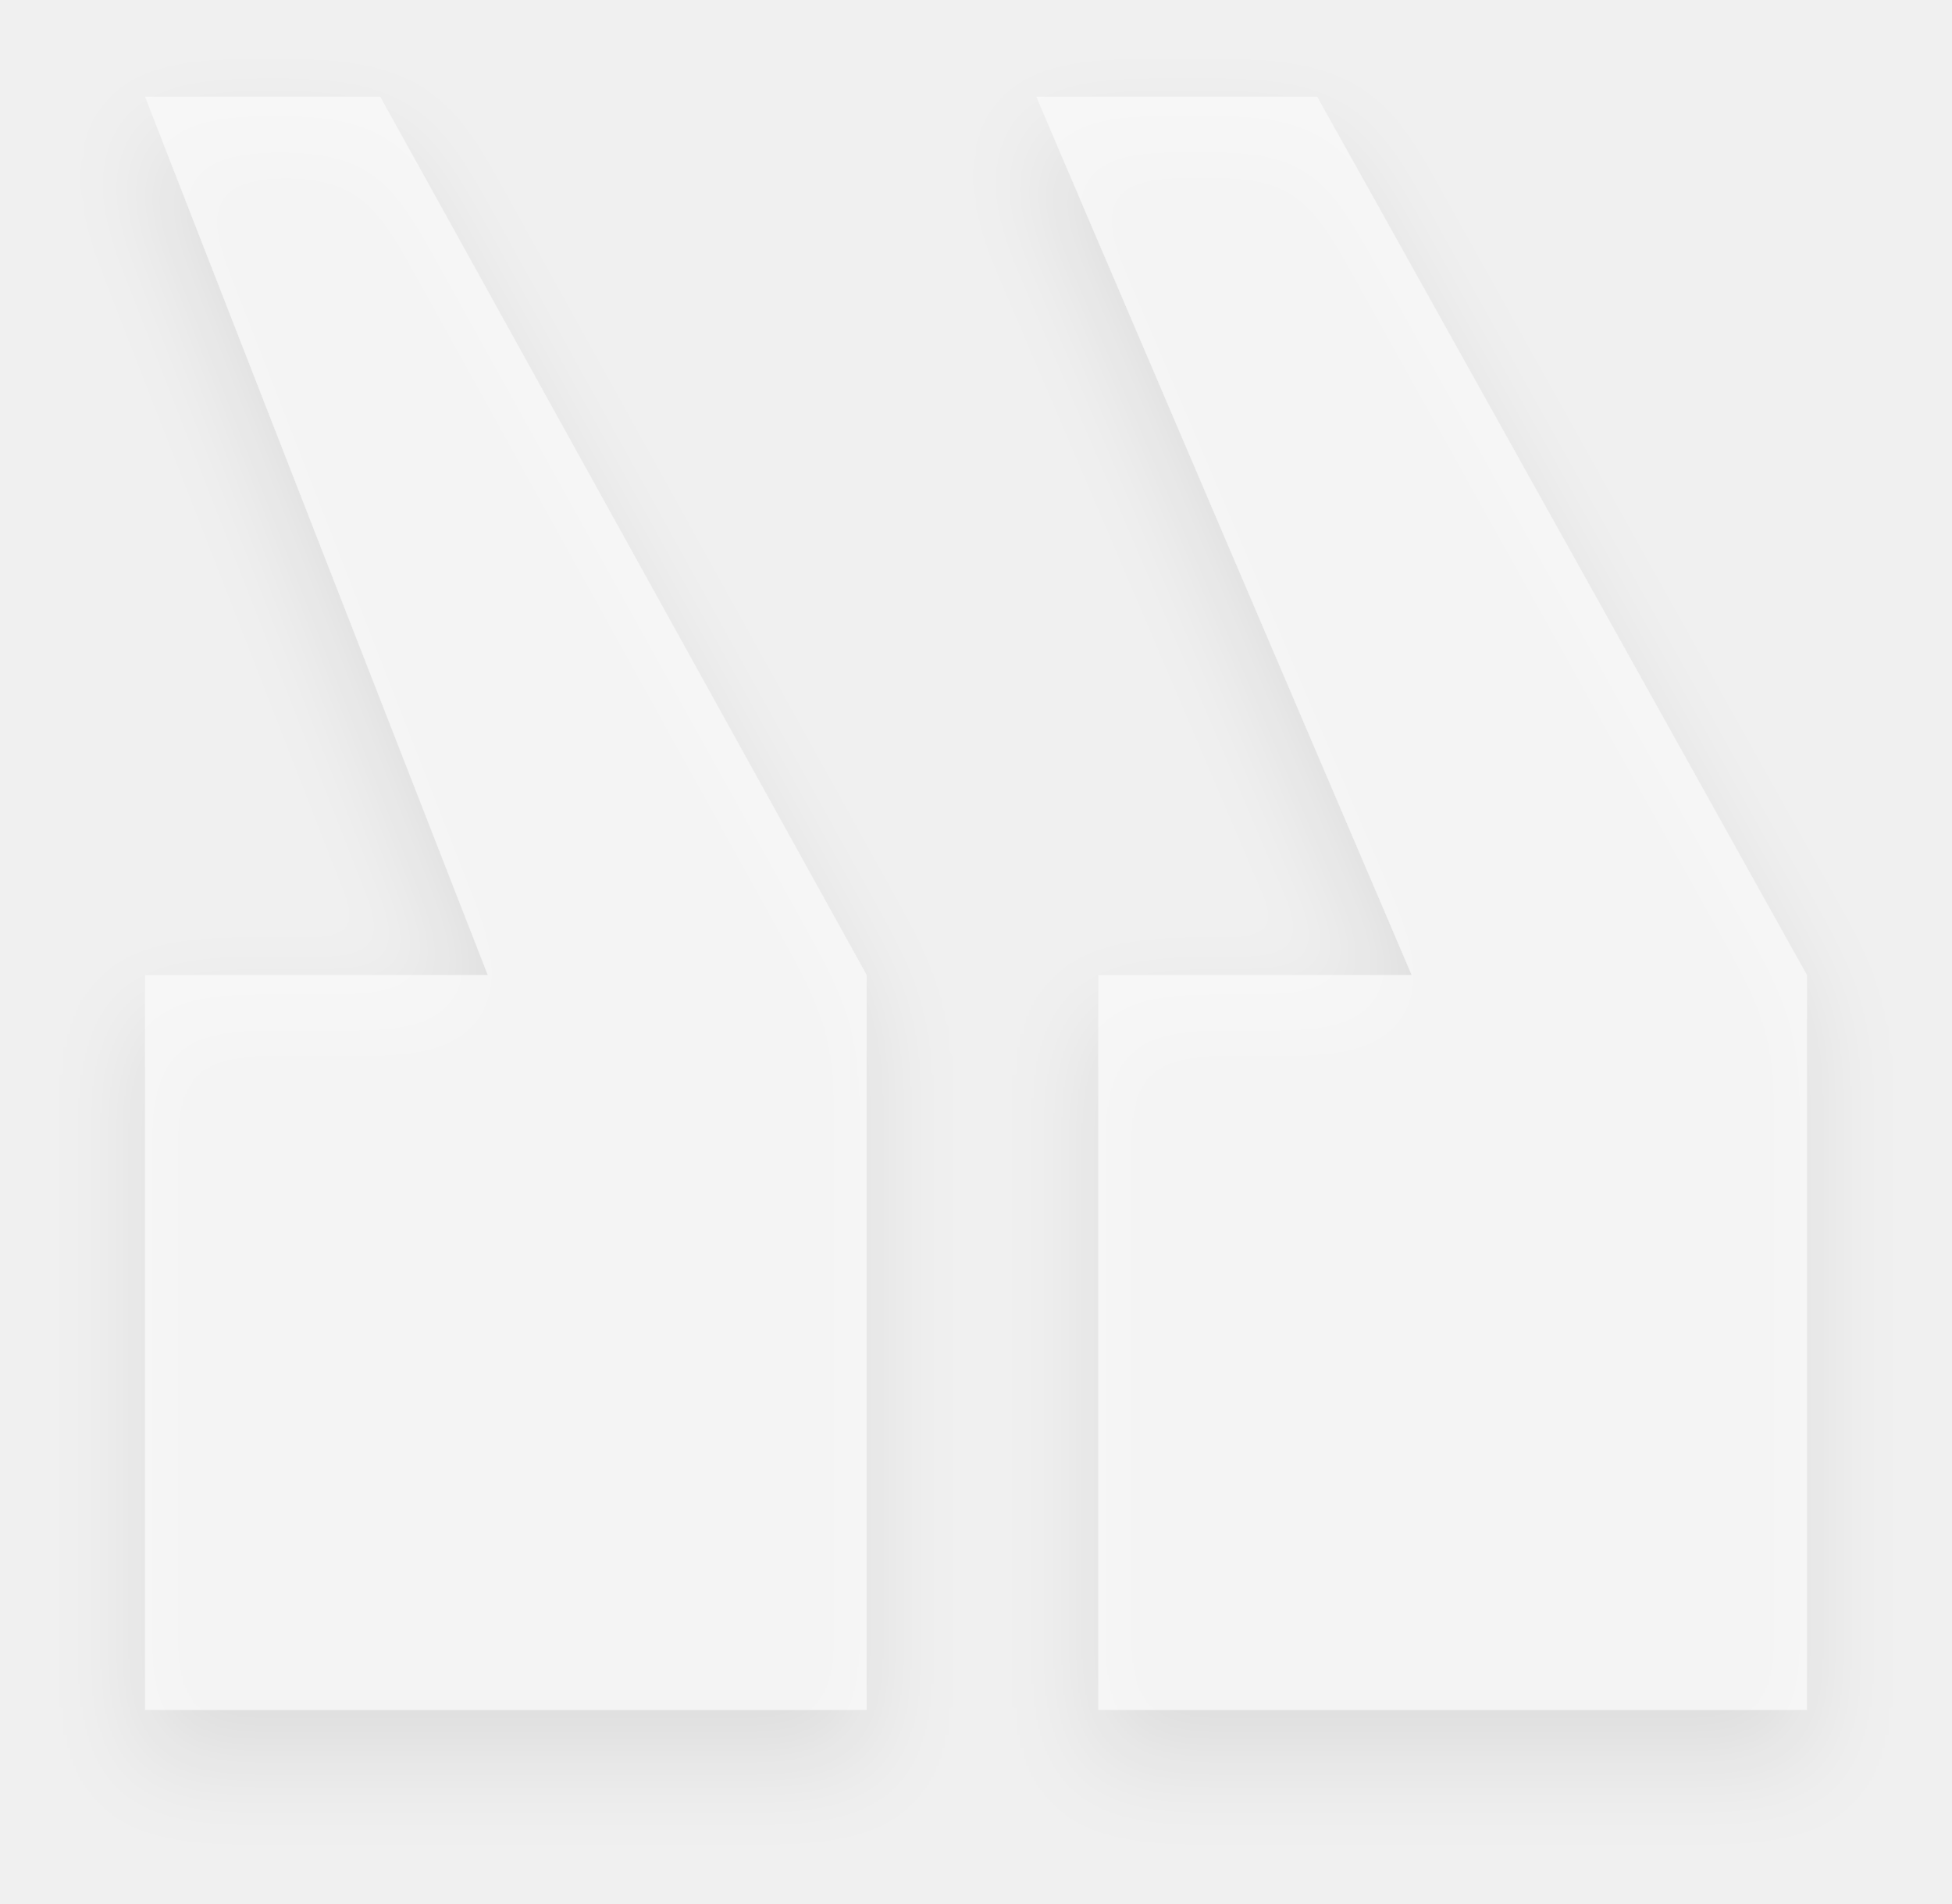
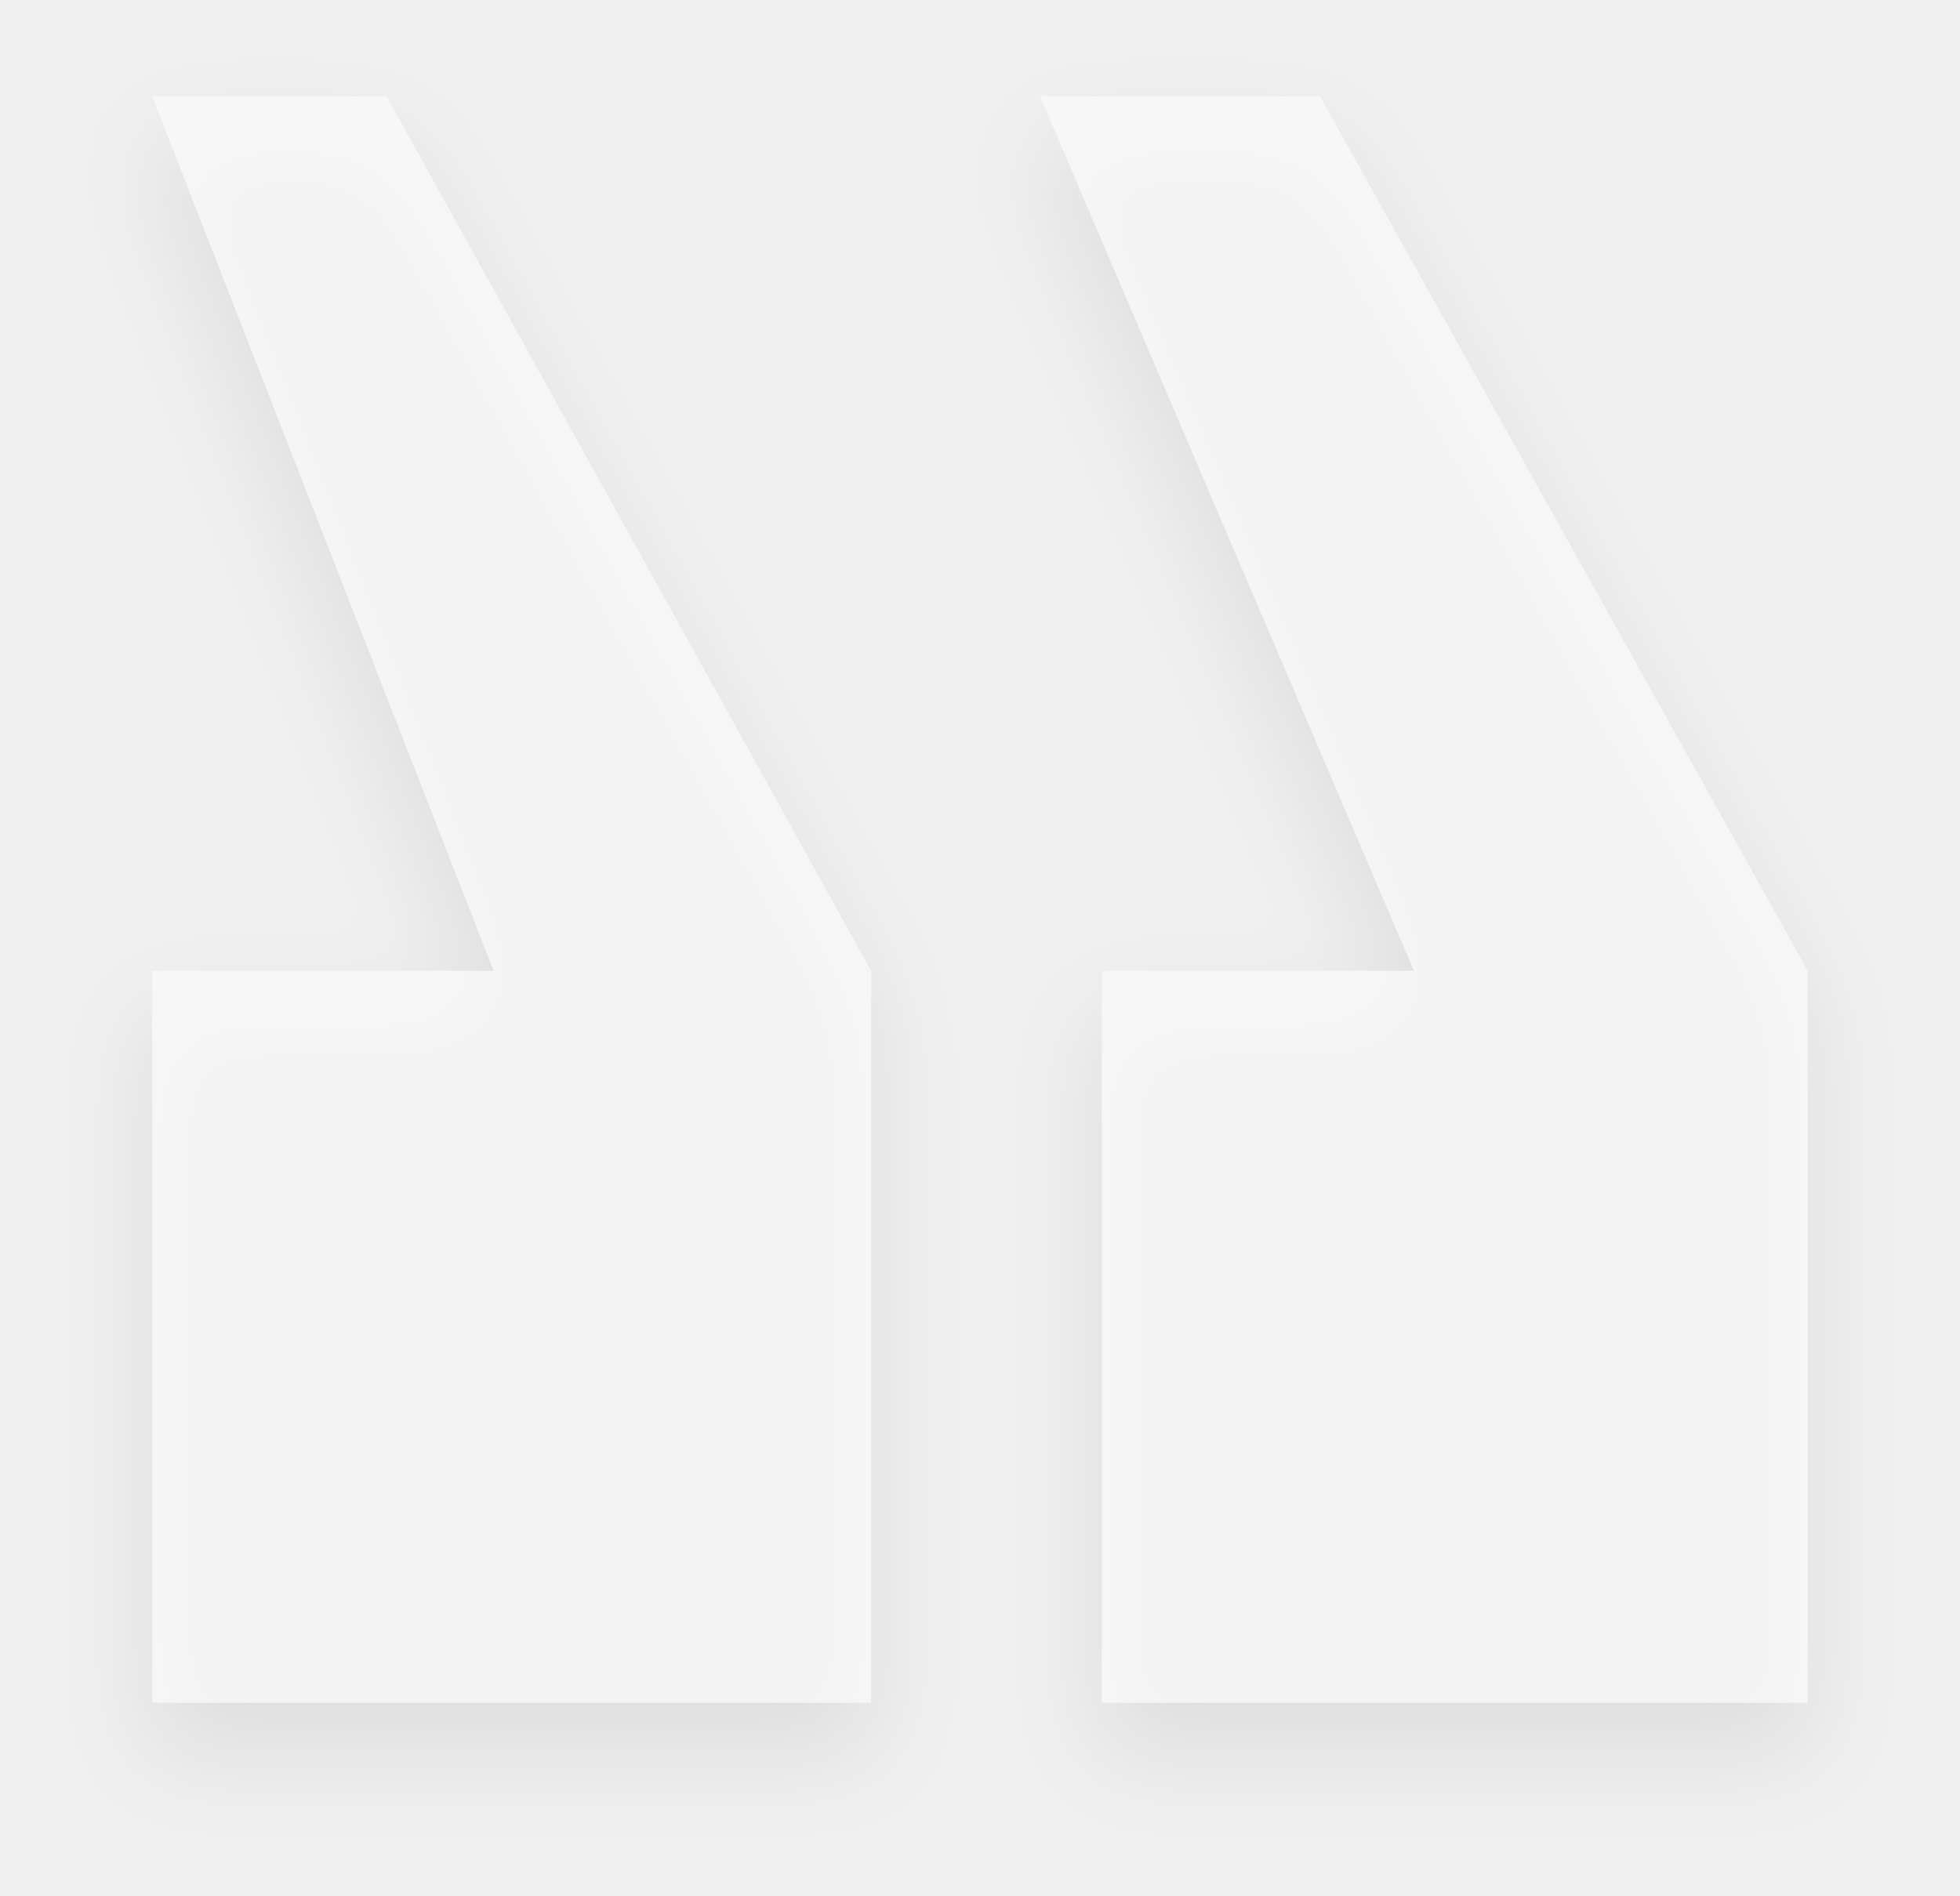
- <svg xmlns="http://www.w3.org/2000/svg" width="121.036" height="118" viewBox="0 0 121.036 118">
+ <svg xmlns="http://www.w3.org/2000/svg" width="122" height="118" viewBox="0 0 121.036 118">
  <defs>
-     <filter id="quote" x="0" y="0" width="121.036" height="118" filterUnits="userSpaceOnUse">
-       <feOffset dy="3" input="SourceAlpha" />
-       <feGaussianBlur stdDeviation="3" result="blur" />
-       <feFlood flood-opacity="0.161" />
-       <feComposite operator="in" in2="blur" />
+     <filter id="A" x="0" y="0" width="121.036" height="118" filterUnits="userSpaceOnUse">
+       <feOffset dy="3" />
+       <feGaussianBlur stdDeviation="3" result="A" />
+       <feFlood flood-opacity=".16" />
+       <feComposite operator="in" in2="A" />
      <feComposite in="SourceGraphic" />
    </filter>
  </defs>
-   <g transform="matrix(1, 0, 0, 1, 0, 0)" filter="url(#quote)">
-     <path id="quote-2" data-name="quote" d="M103.036,100V54.454L72.672,0H55.263l23.28,54.454H59.109V100Zm-58.3,0V54.454L14.575,0H0L21.255,54.454H0V100Z" transform="translate(9 6)" fill="#fff" opacity="0.5" />
+   <g filter="url(#A)">
+     <path d="M103.036 100V54.454L72.672 0h-17.41l23.28 54.454H59.11V100zm-58.3 0V54.454L14.575 0H0l21.255 54.454H0V100z" transform="translate(9 6)" fill="#fff" opacity=".5" />
  </g>
</svg>
